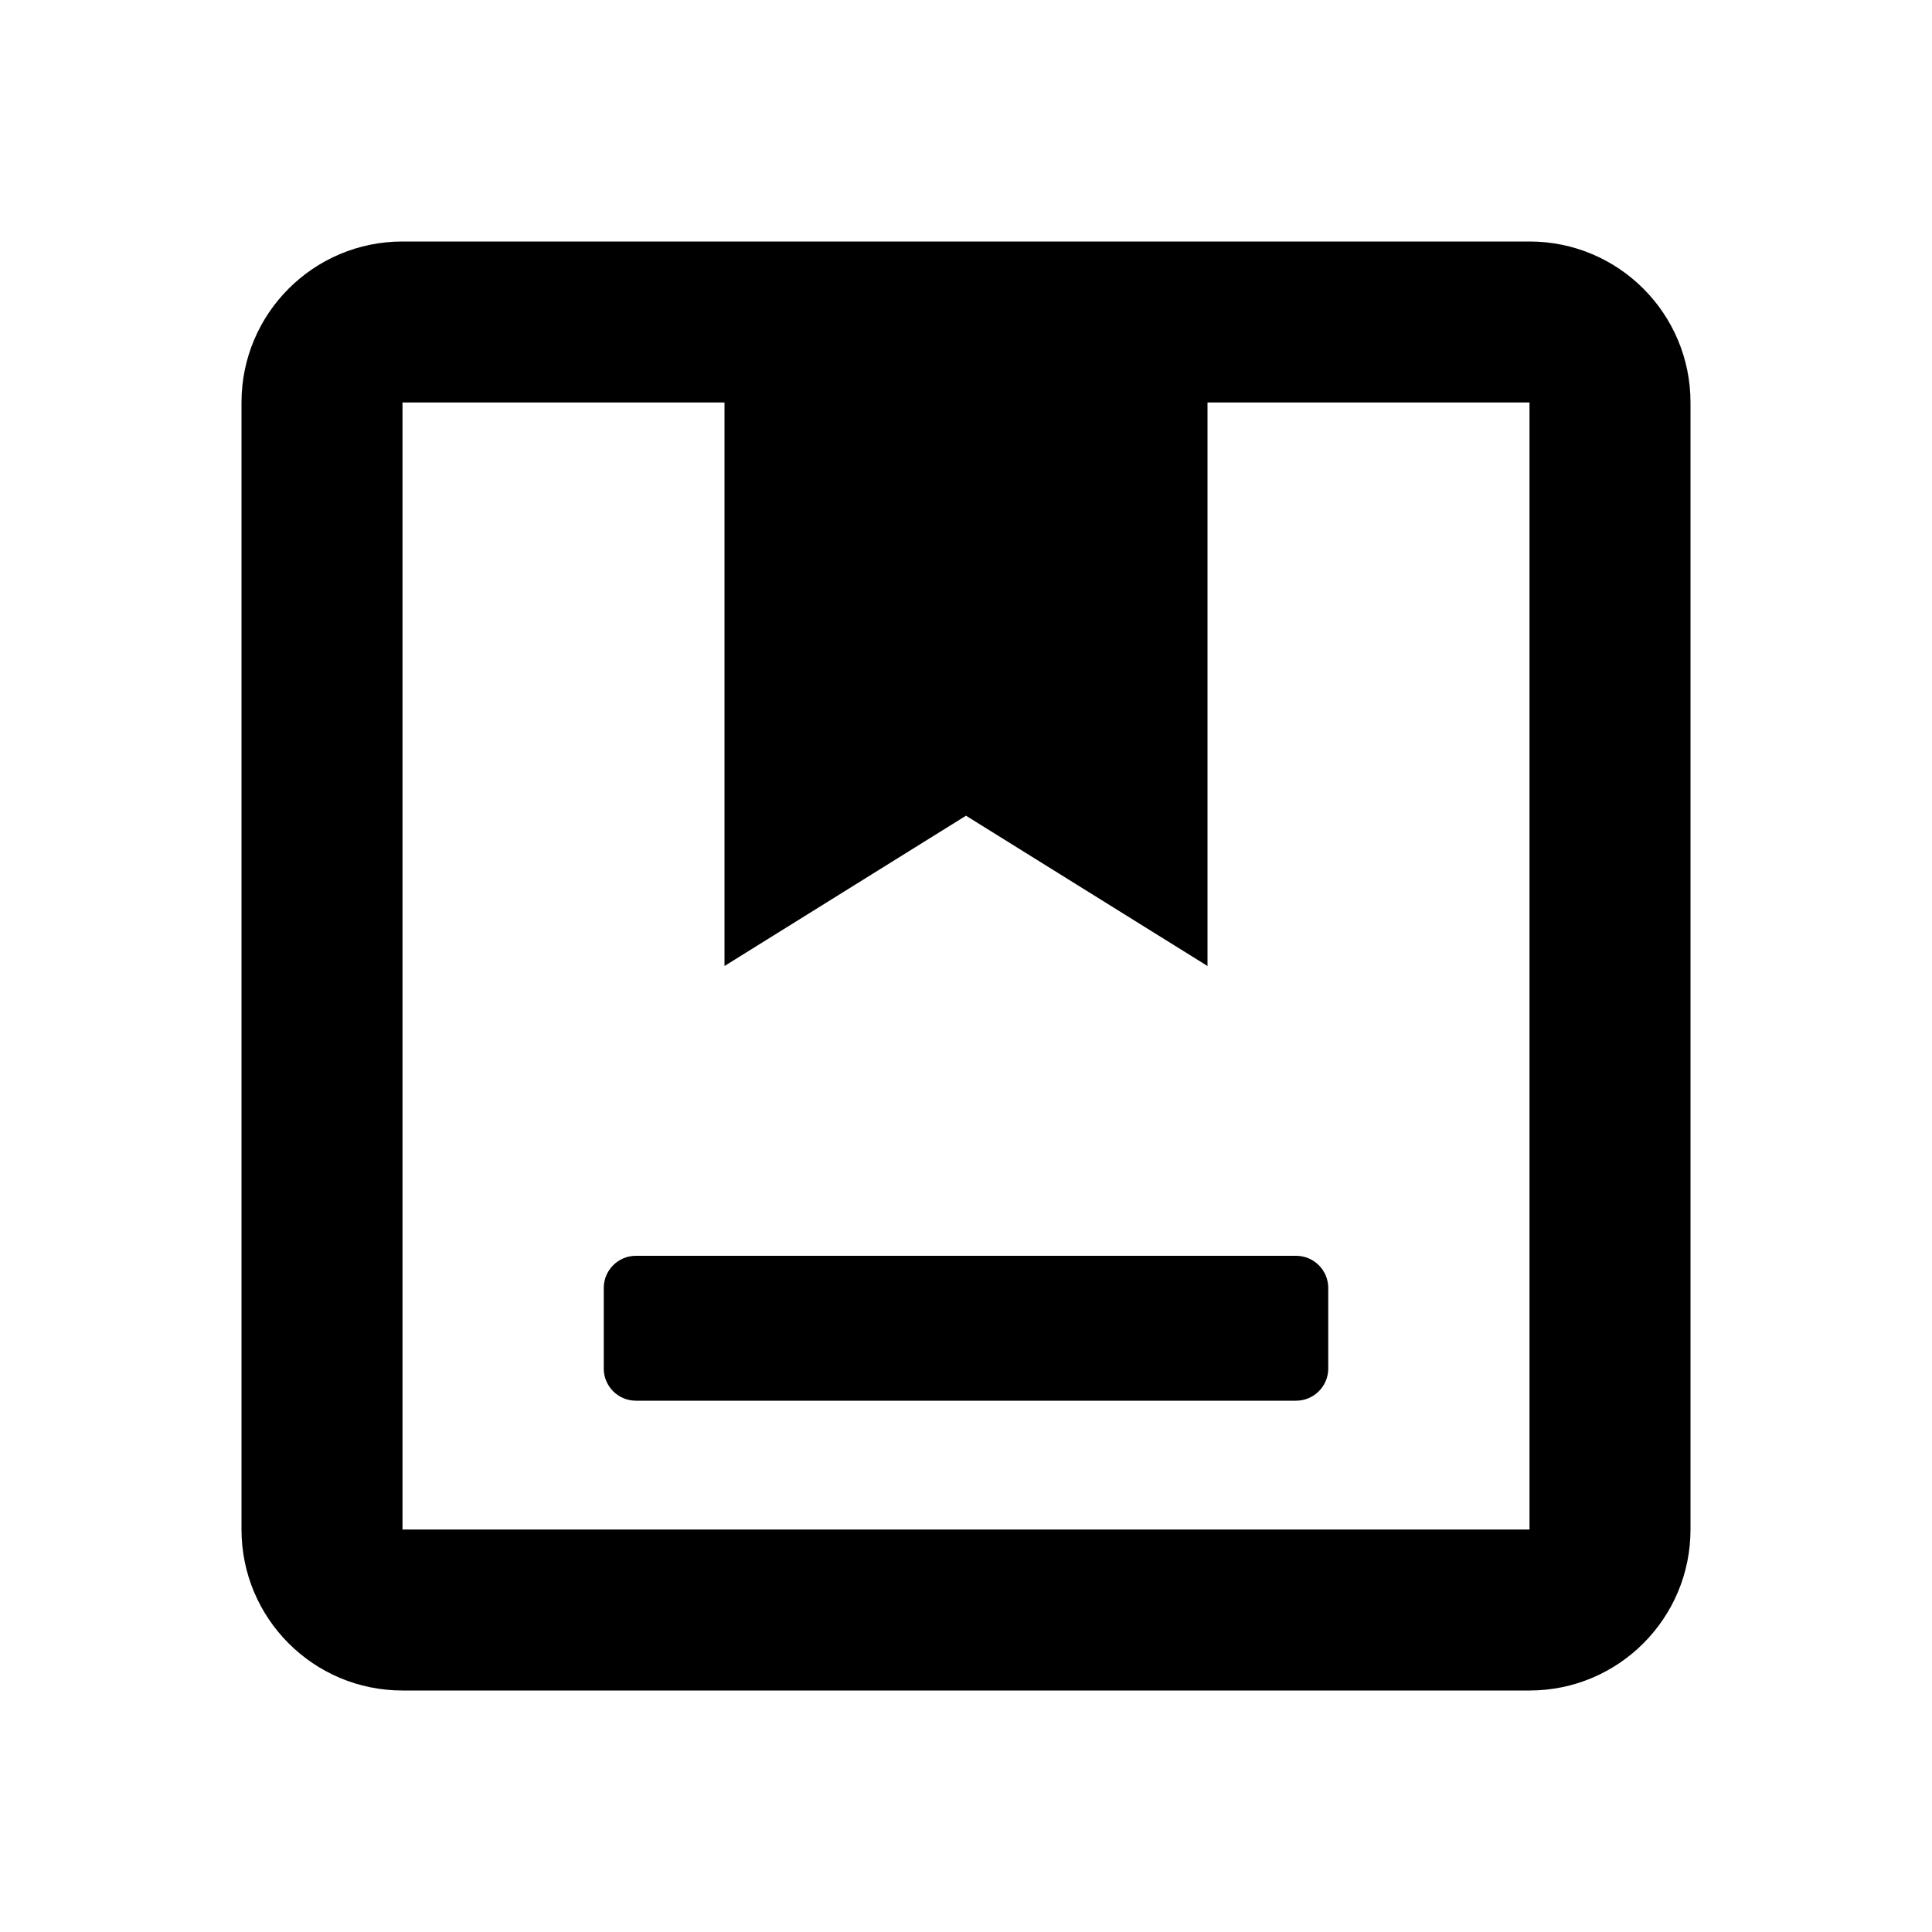
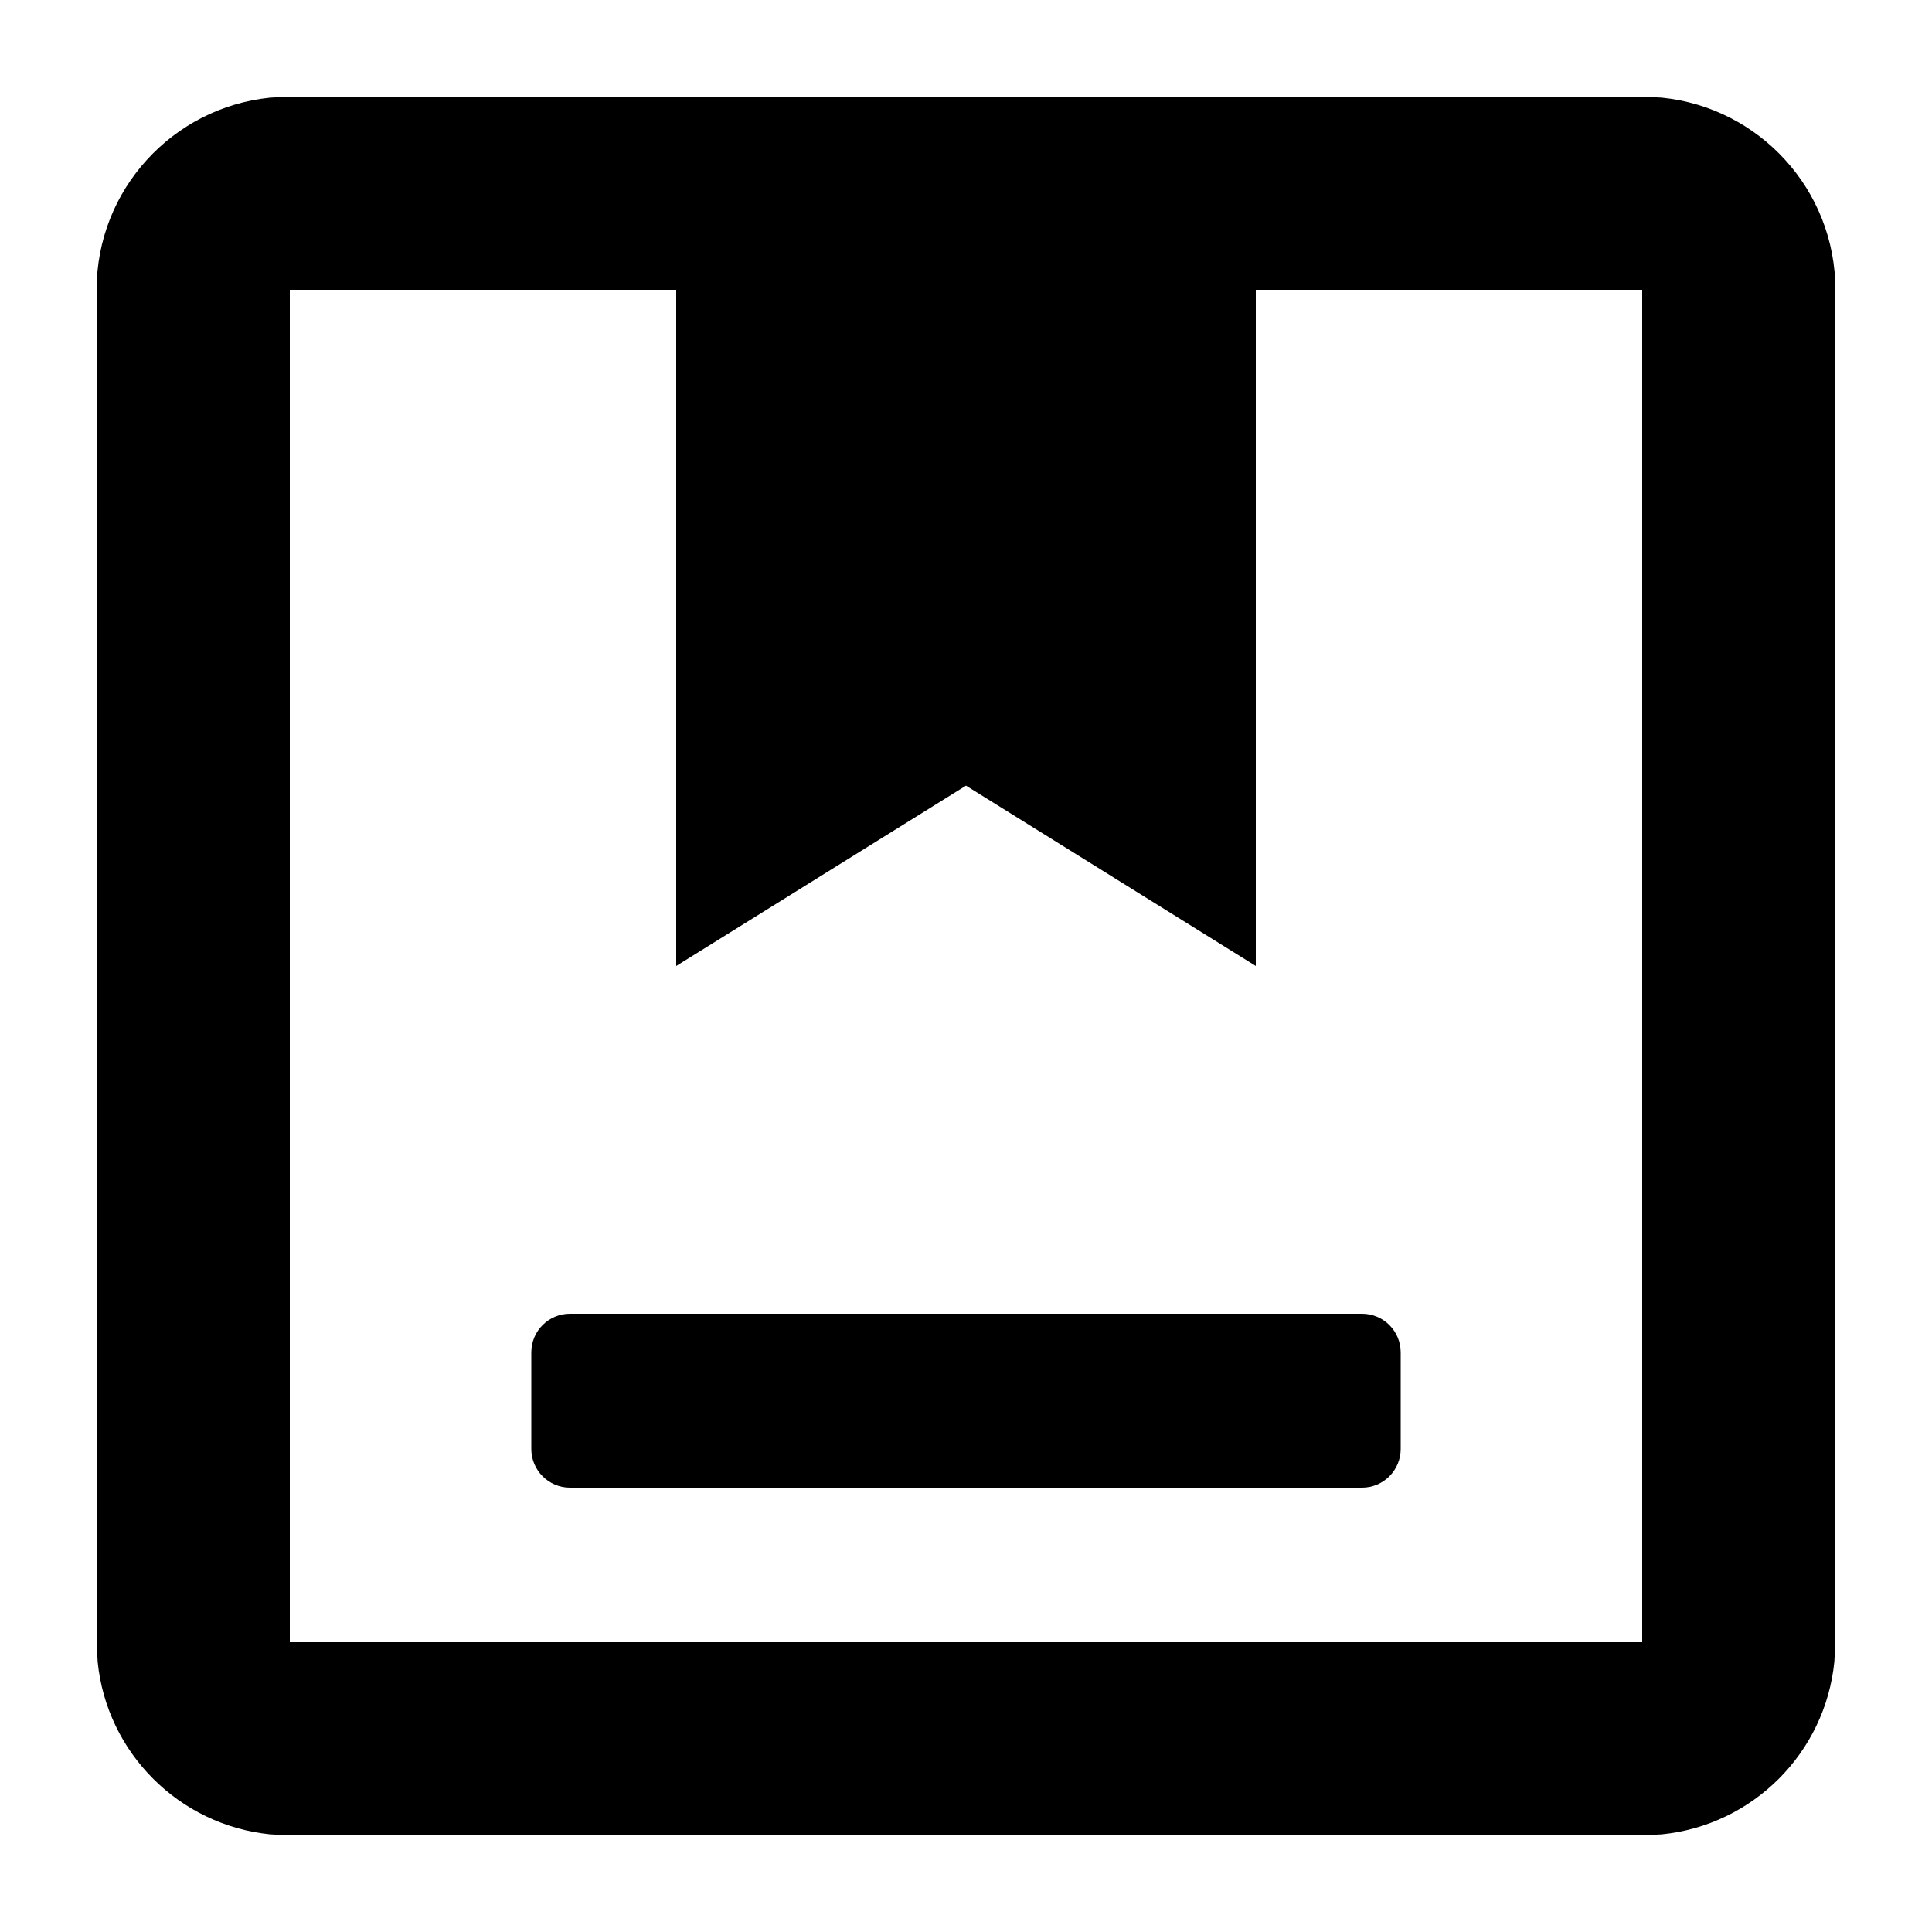
- <svg xmlns="http://www.w3.org/2000/svg" width="24" height="24" viewBox="0 0 24 24" fill="none">
-   <path fill-rule="evenodd" clip-rule="evenodd" d="M19 5H15V12L12 10.133L9 12V5H5L5 19H19V5ZM5 3C3.895 3 3 3.895 3 5V19C3 20.105 3.895 21 5 21H19C20.105 21 21 20.105 21 19V5C21 3.895 20.105 3 19 3H5ZM7.9 15.6C7.679 15.6 7.5 15.779 7.5 16V17C7.5 17.221 7.679 17.4 7.9 17.4H16.1C16.321 17.4 16.5 17.221 16.5 17V16C16.5 15.779 16.321 15.6 16.1 15.6H7.9Z" fill="black" />
+ <svg xmlns="http://www.w3.org/2000/svg" width="20" height="20" viewBox="0 0 20 20" fill="none">
+   <path fill-rule="evenodd" clip-rule="evenodd" d="M17 3H13V10L10 8.133L7 10V3H3V17H17V3ZM17 19H3L2.796 18.989C1.854 18.894 1.106 18.146 1.011 17.204L1 17V3C1 1.964 1.787 1.113 2.796 1.011L3 1H17L17.204 1.011C18.213 1.113 19 1.964 19 3V17L18.989 17.204C18.894 18.146 18.146 18.894 17.204 18.989L17 19ZM5.9 13.6C5.679 13.6 5.5 13.779 5.5 14V15C5.5 15.22 5.679 15.4 5.9 15.4H14.1C14.321 15.4 14.5 15.22 14.5 15V14C14.5 13.779 14.321 13.6 14.1 13.6H5.9Z" fill="currentColor" />
</svg>
